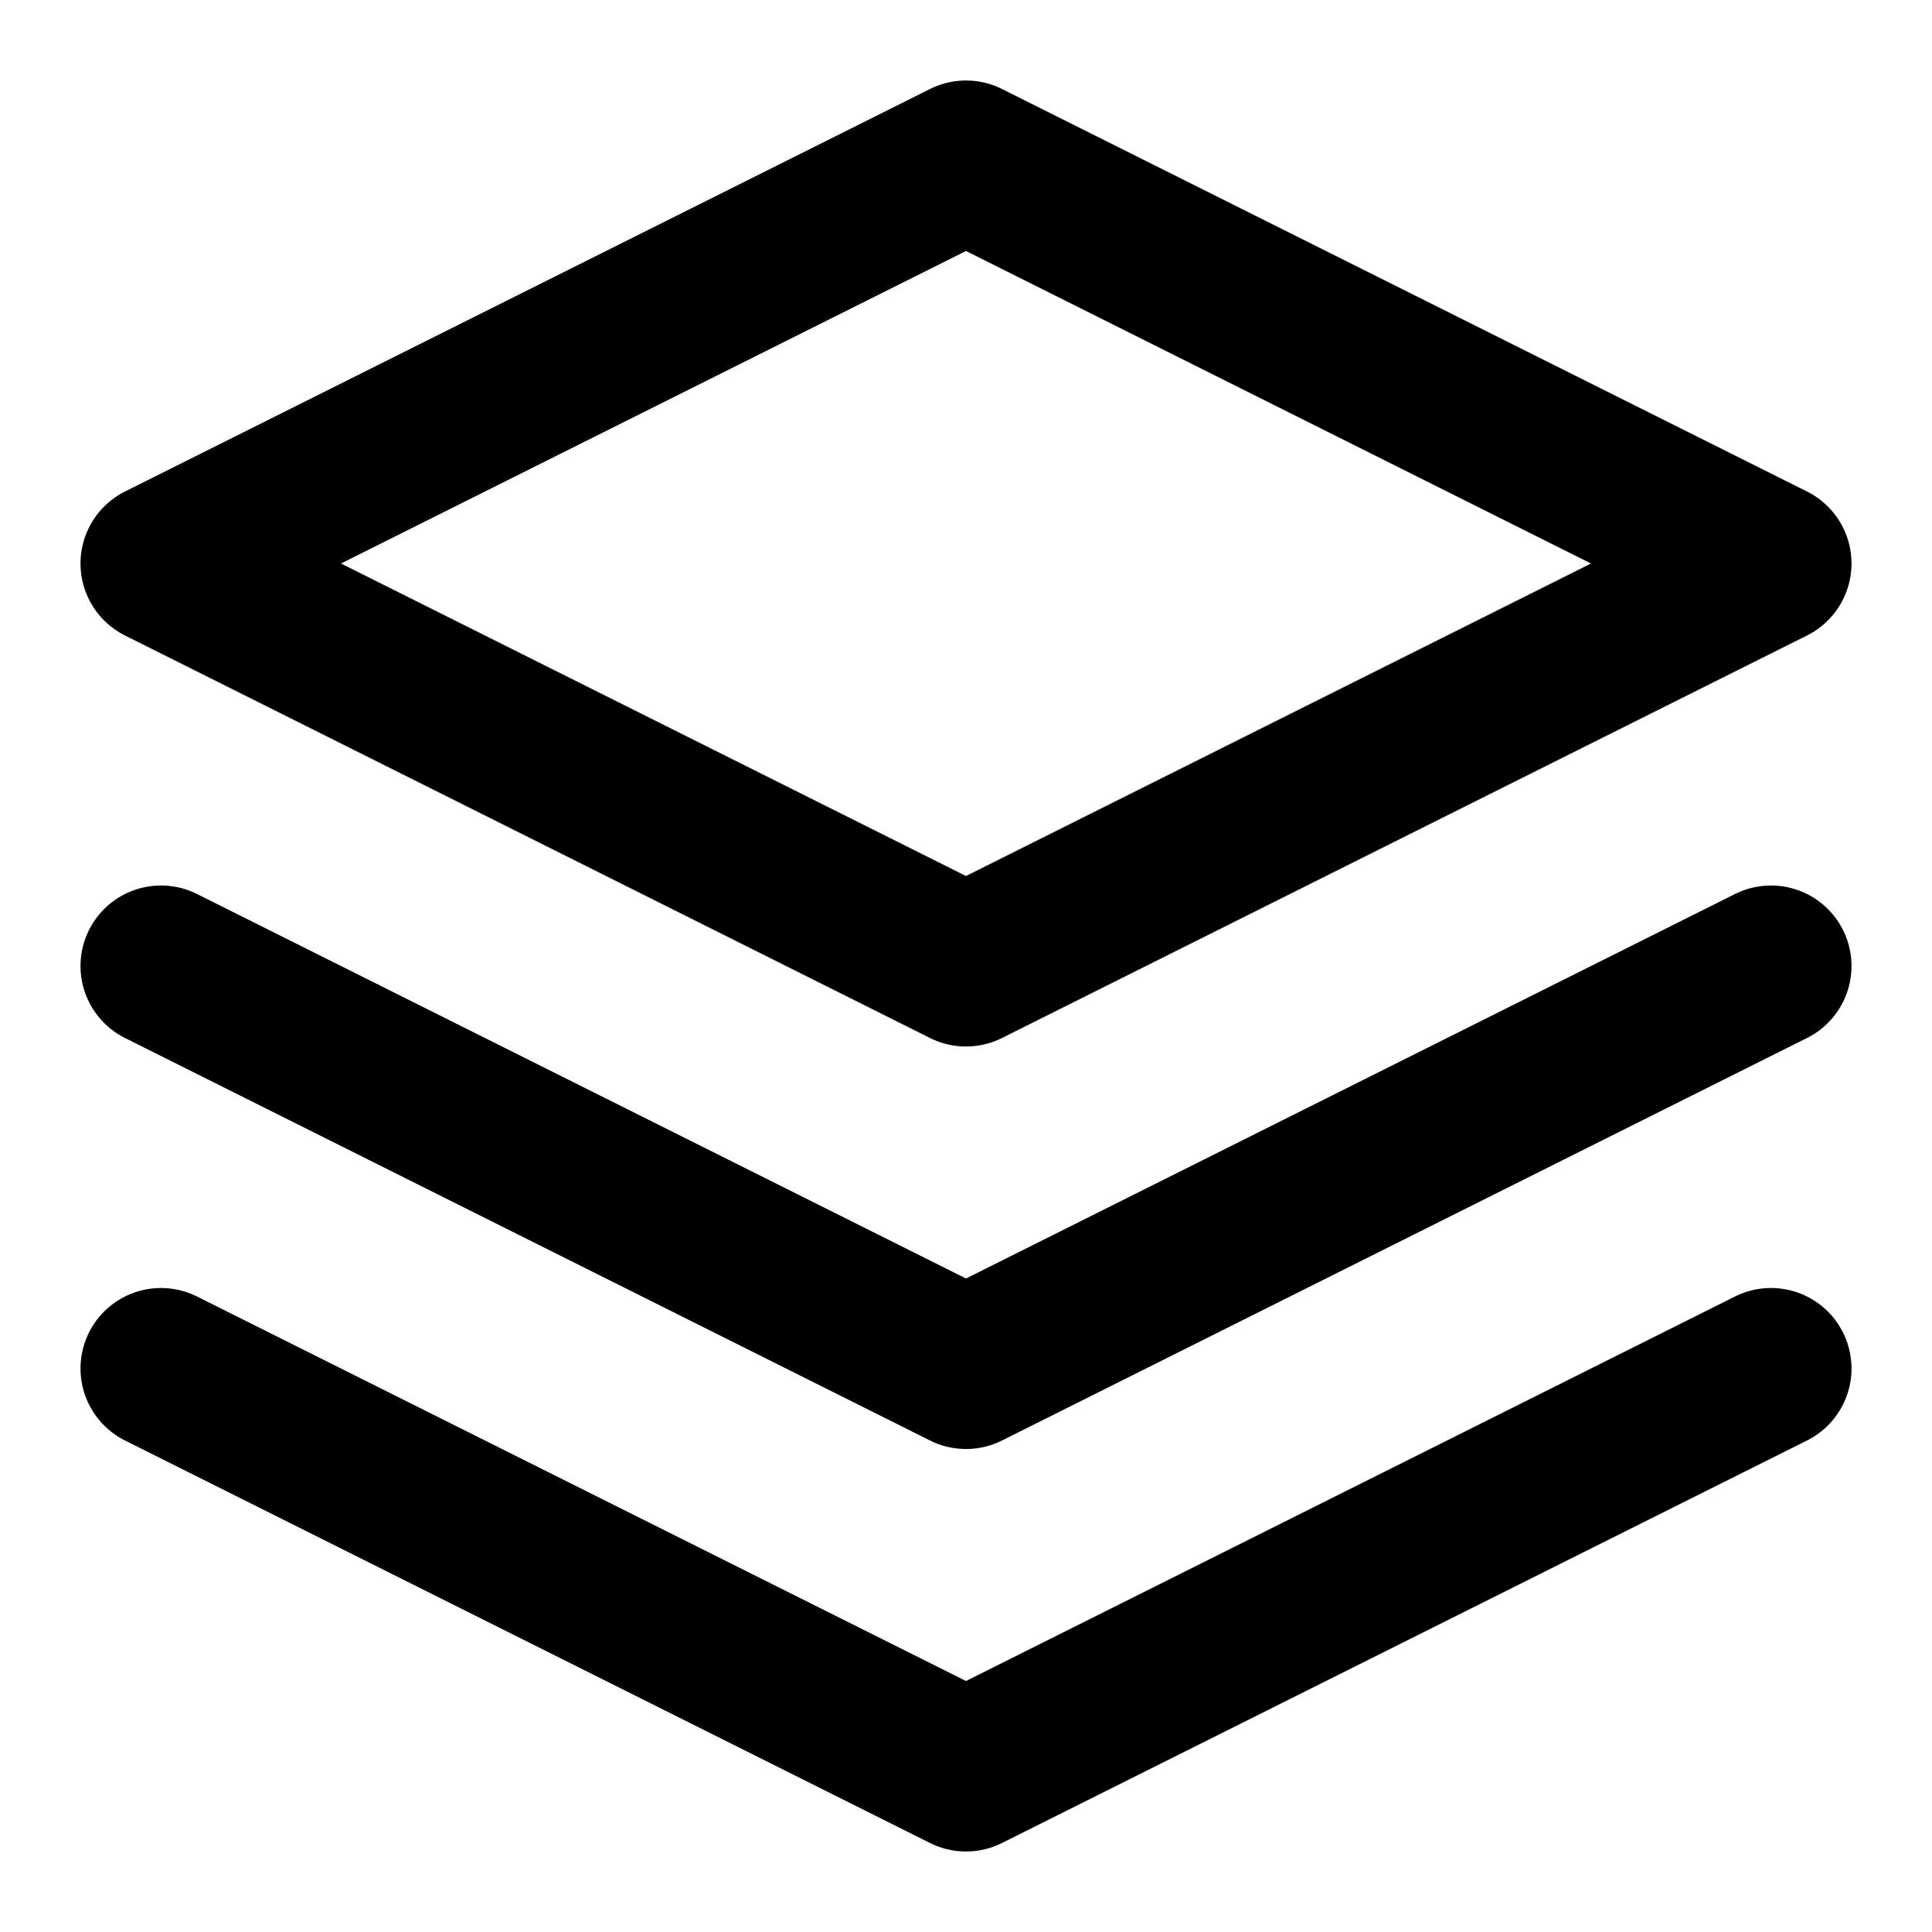
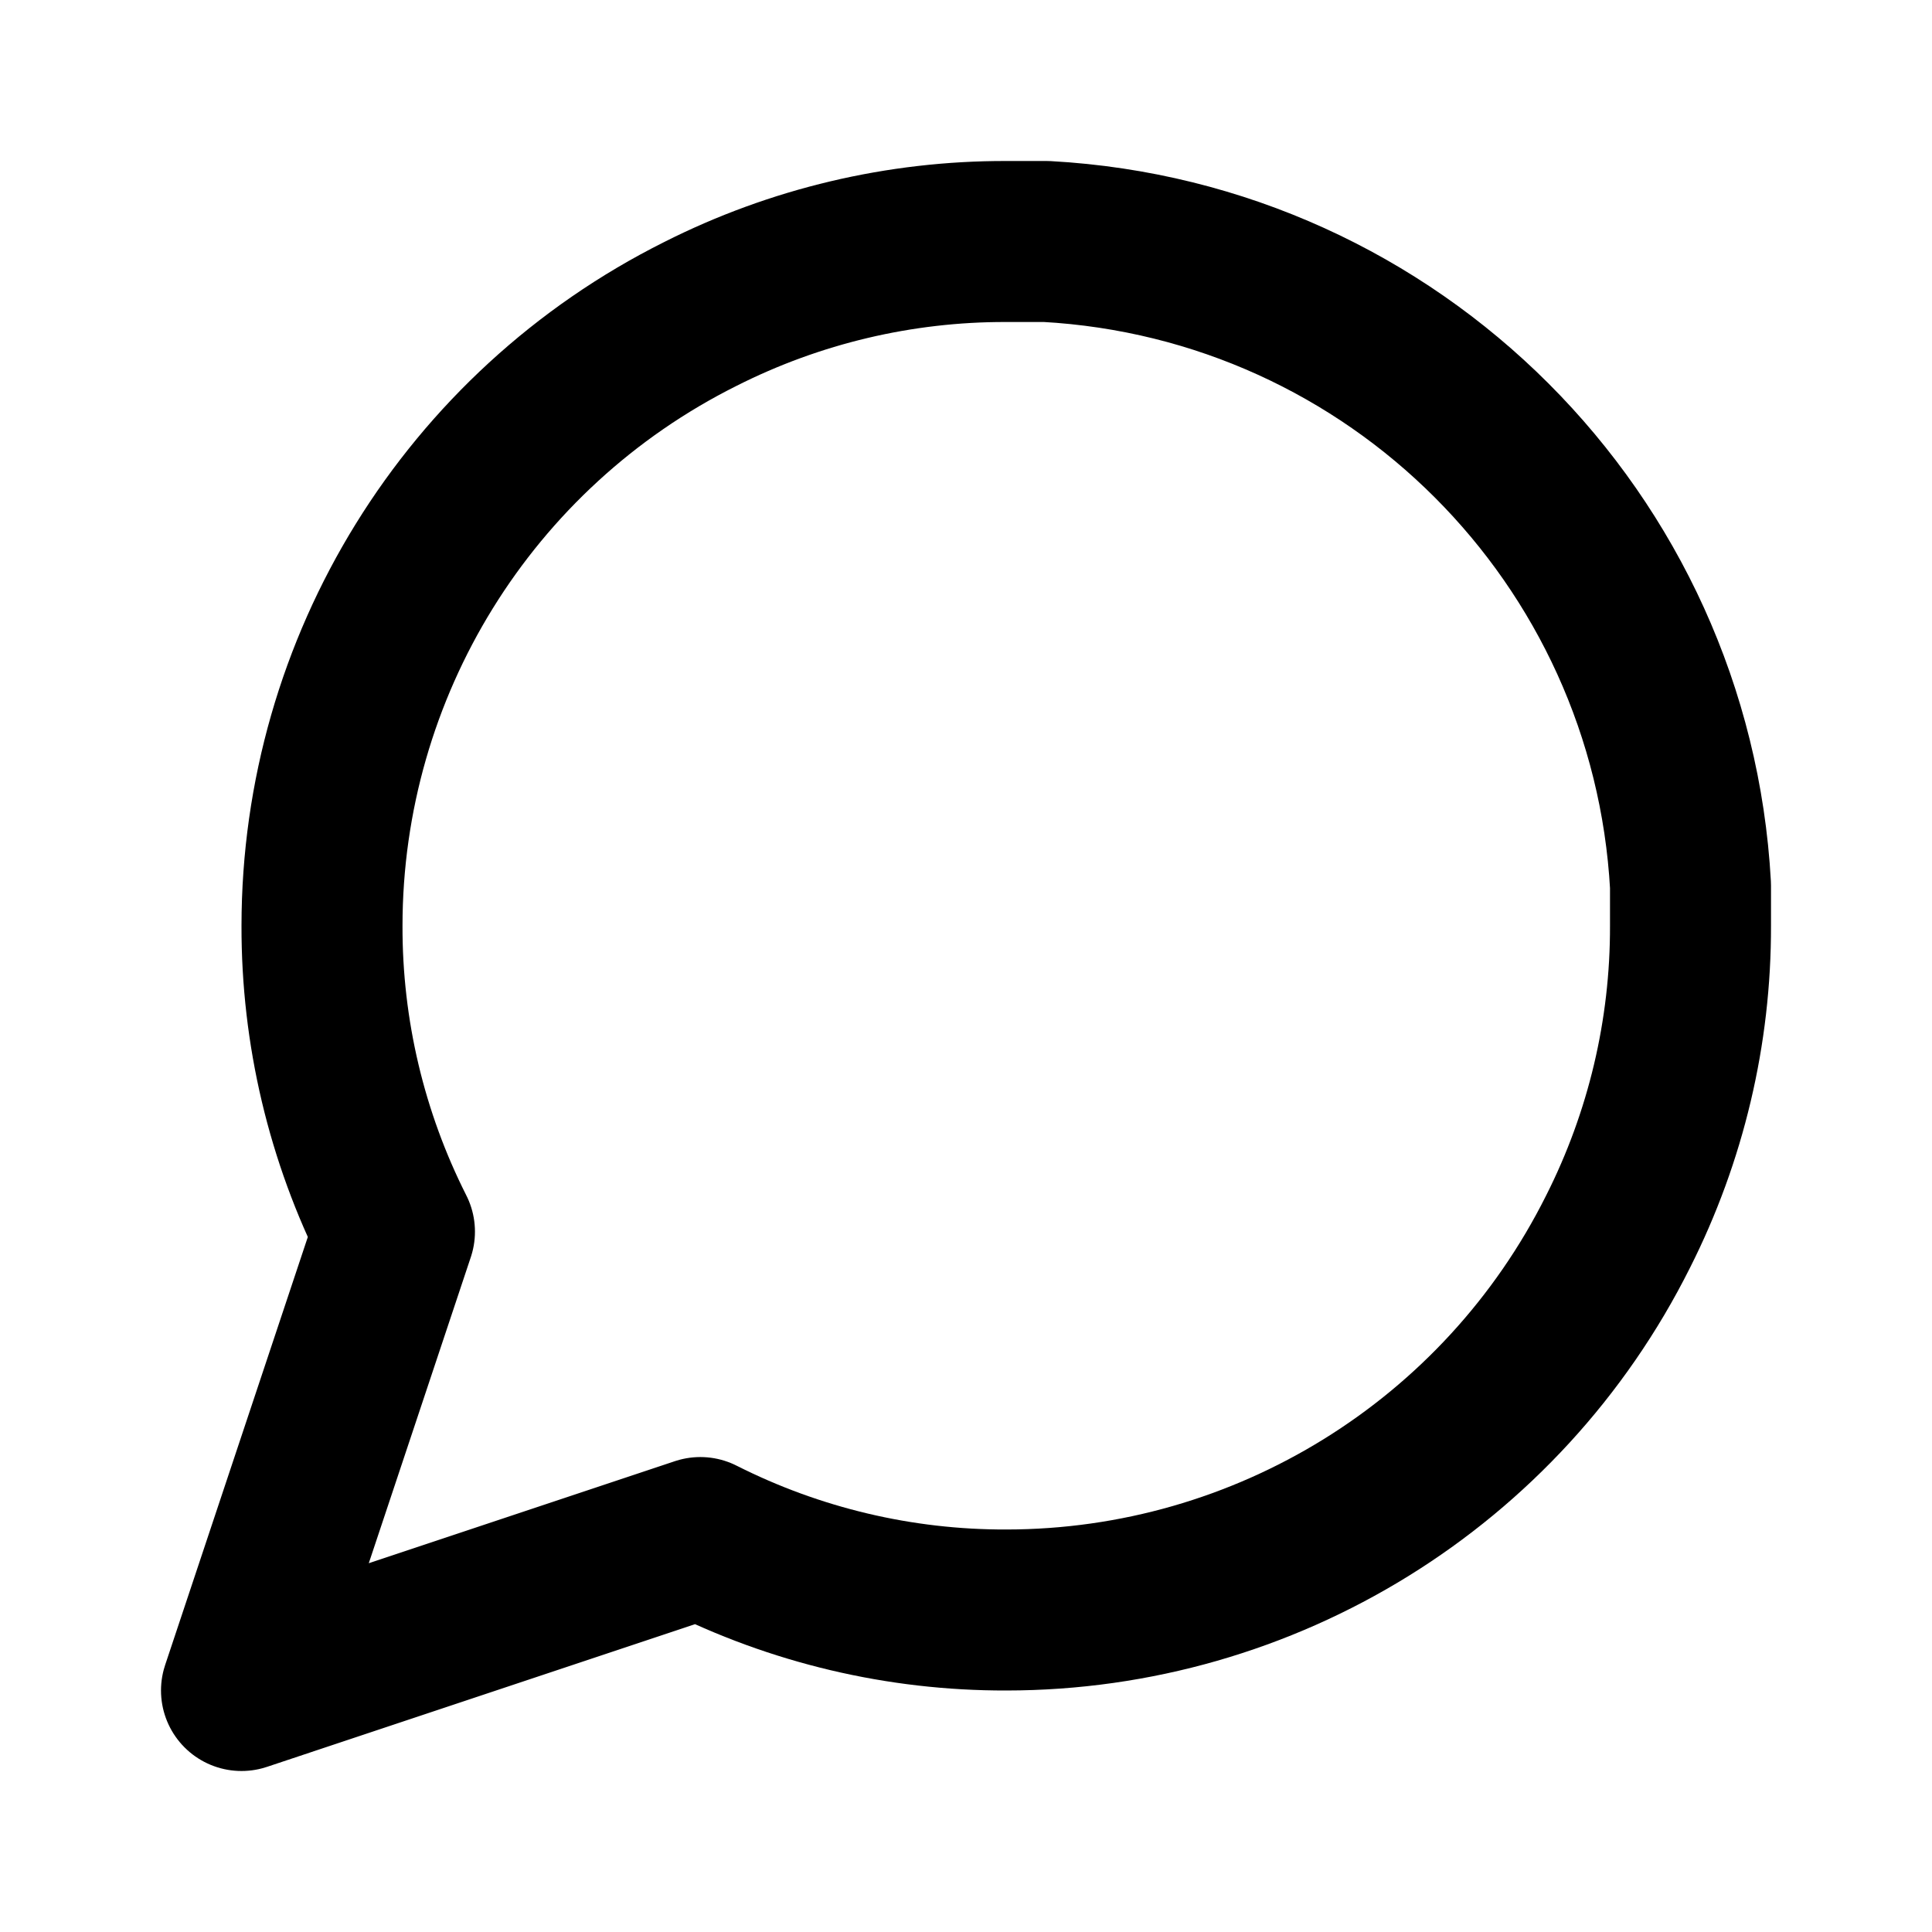
- <svg xmlns="http://www.w3.org/2000/svg" width="24" height="24" viewBox="0 0 24 24" fill="none">
-   <path d="M12 2L2 7L12 12L22 7L12 2Z" stroke="currentColor" stroke-width="2" stroke-linecap="round" stroke-linejoin="round" />
-   <path d="M2 17L12 22L22 17" stroke="currentColor" stroke-width="2" stroke-linecap="round" stroke-linejoin="round" />
-   <path d="M2 12L12 17L22 12" stroke="currentColor" stroke-width="2" stroke-linecap="round" stroke-linejoin="round" />
+ <svg xmlns="http://www.w3.org/2000/svg" width="24" height="24" viewBox="0 0 24 24" fill="none" stroke="currentColor" stroke-width="2" stroke-linecap="round" stroke-linejoin="round" class="lucide lucide-message-circle">
+   <path d="M21 11.5a8.38 8.38 0 0 1-.9 3.8 8.5 8.5 0 0 1-7.6 4.7 8.38 8.38 0 0 1-3.8-.9L3 21l1.9-5.7a8.38 8.38 0 0 1-.9-3.8 8.5 8.5 0 0 1 4.7-7.6 8.38 8.38 0 0 1 3.8-.9h.5a8.48 8.48 0 0 1 8 8v.5z" />
</svg>
